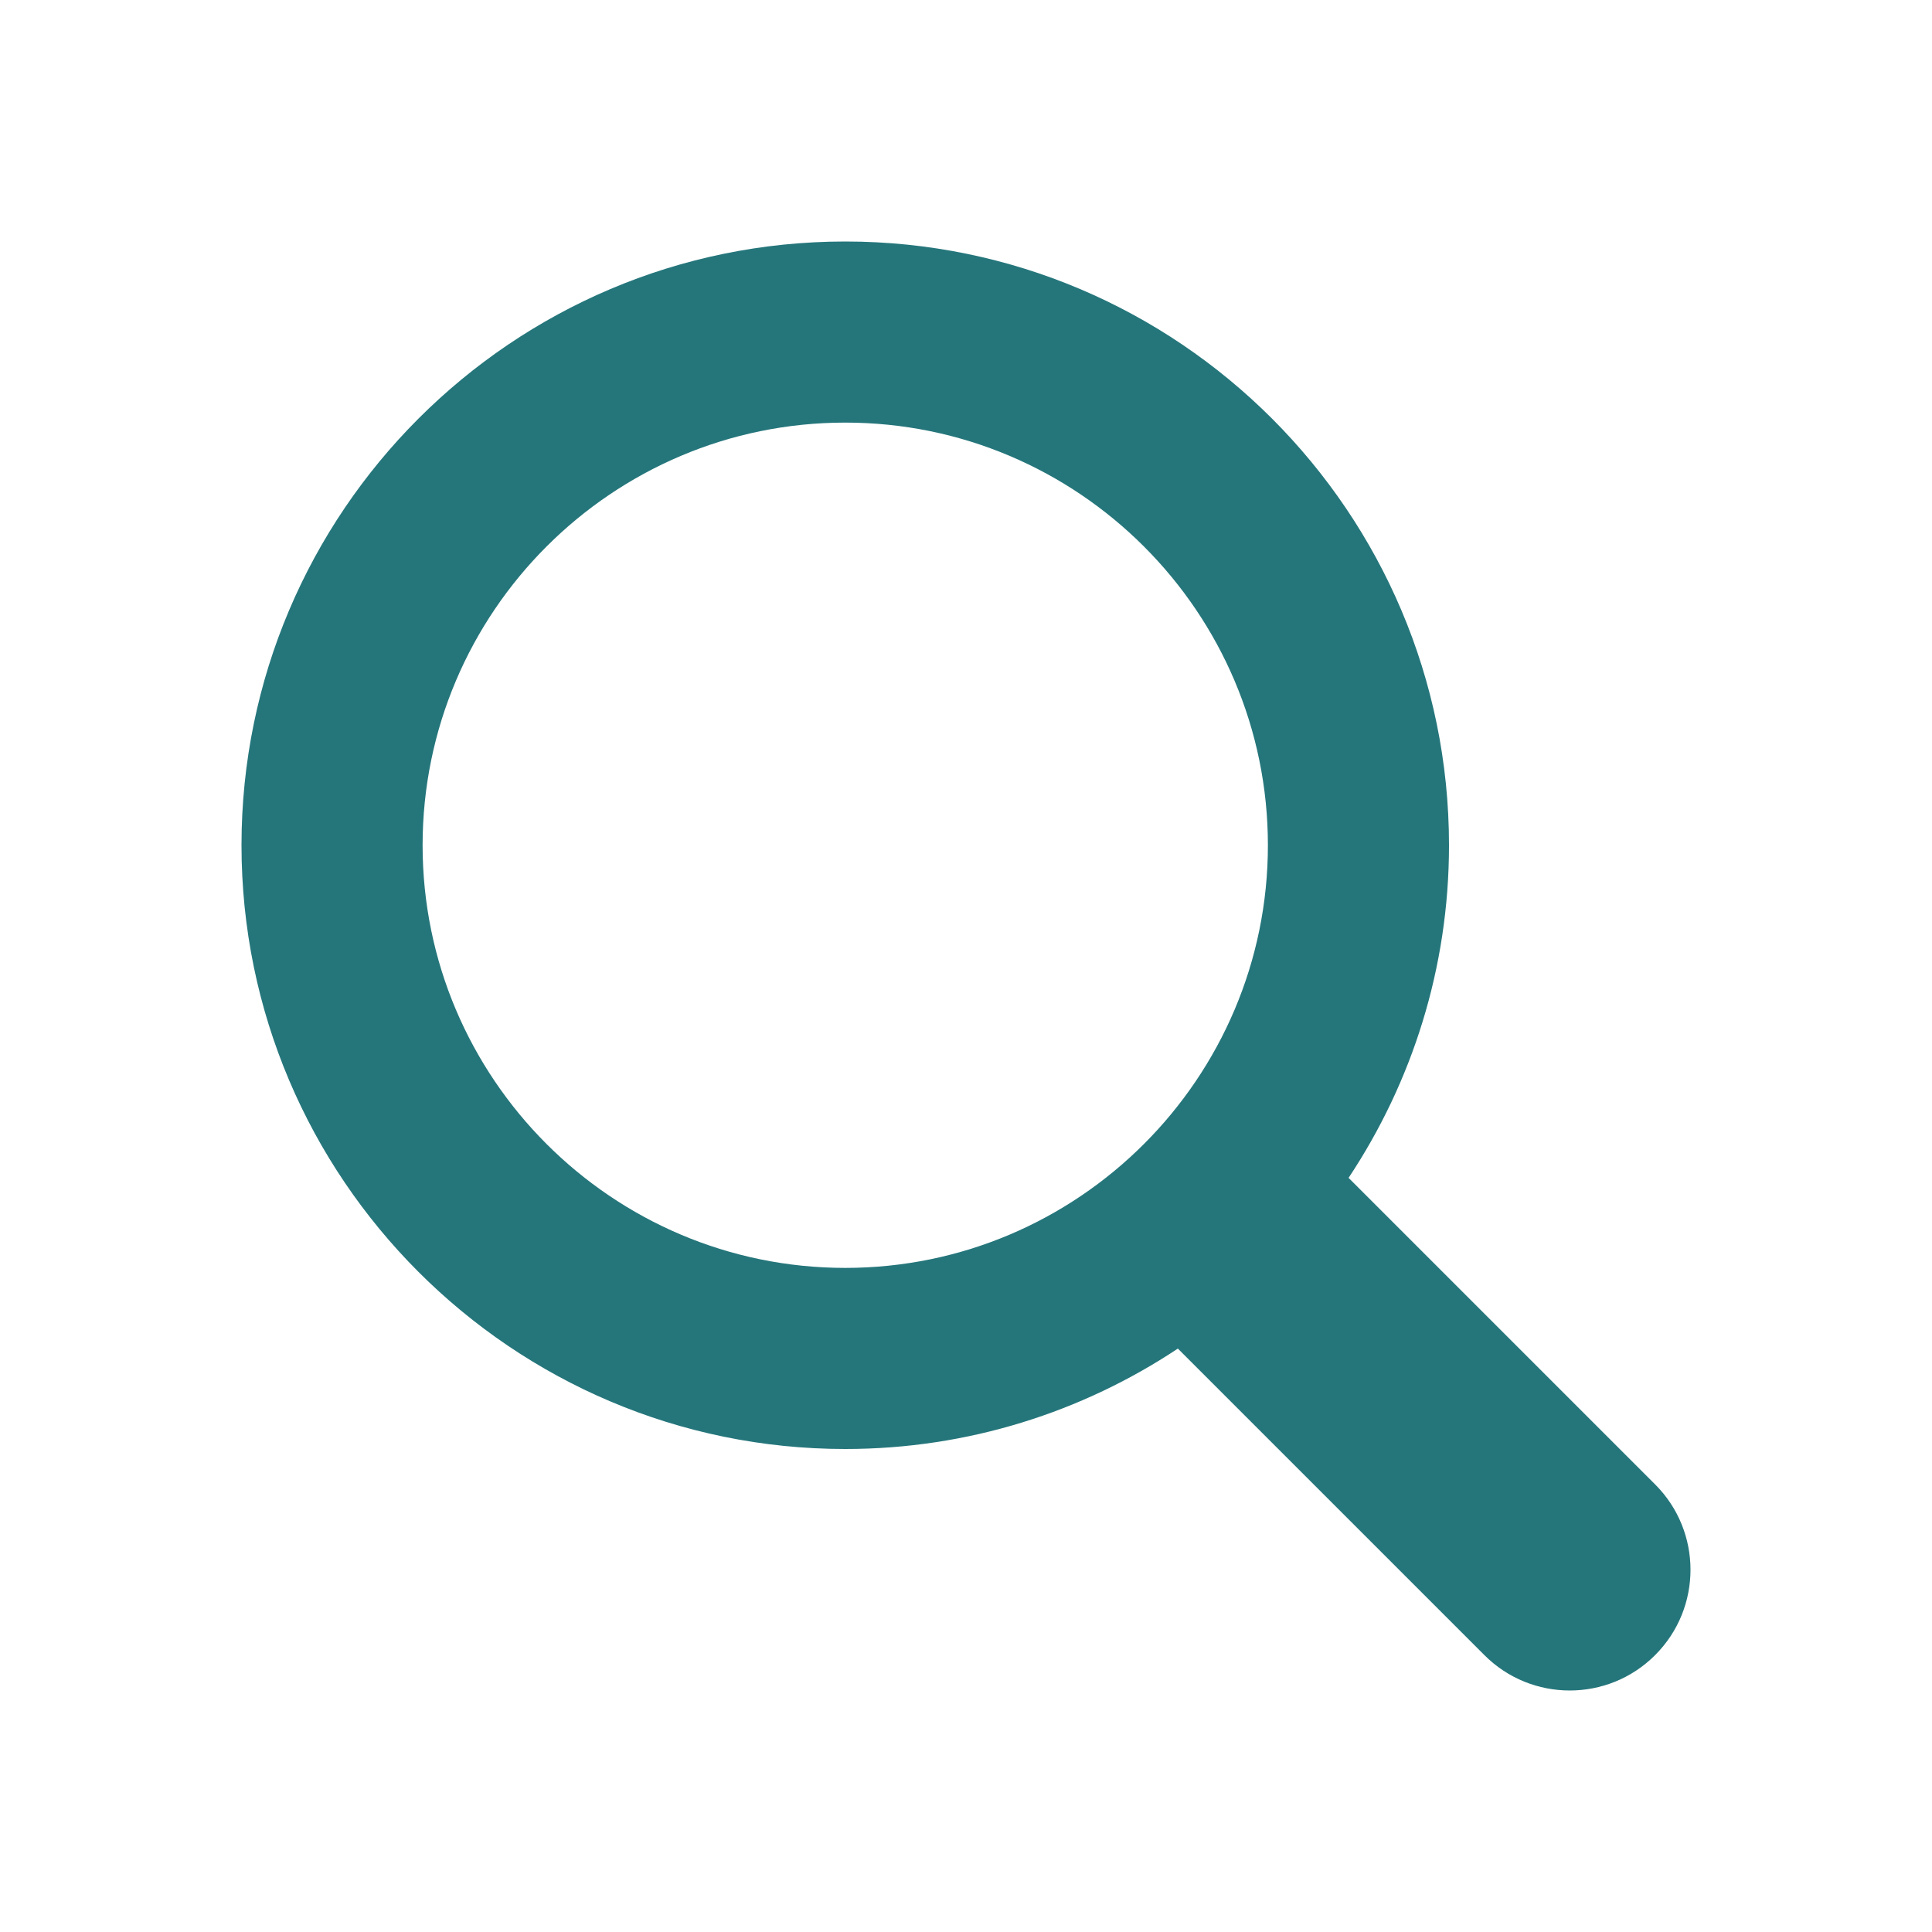
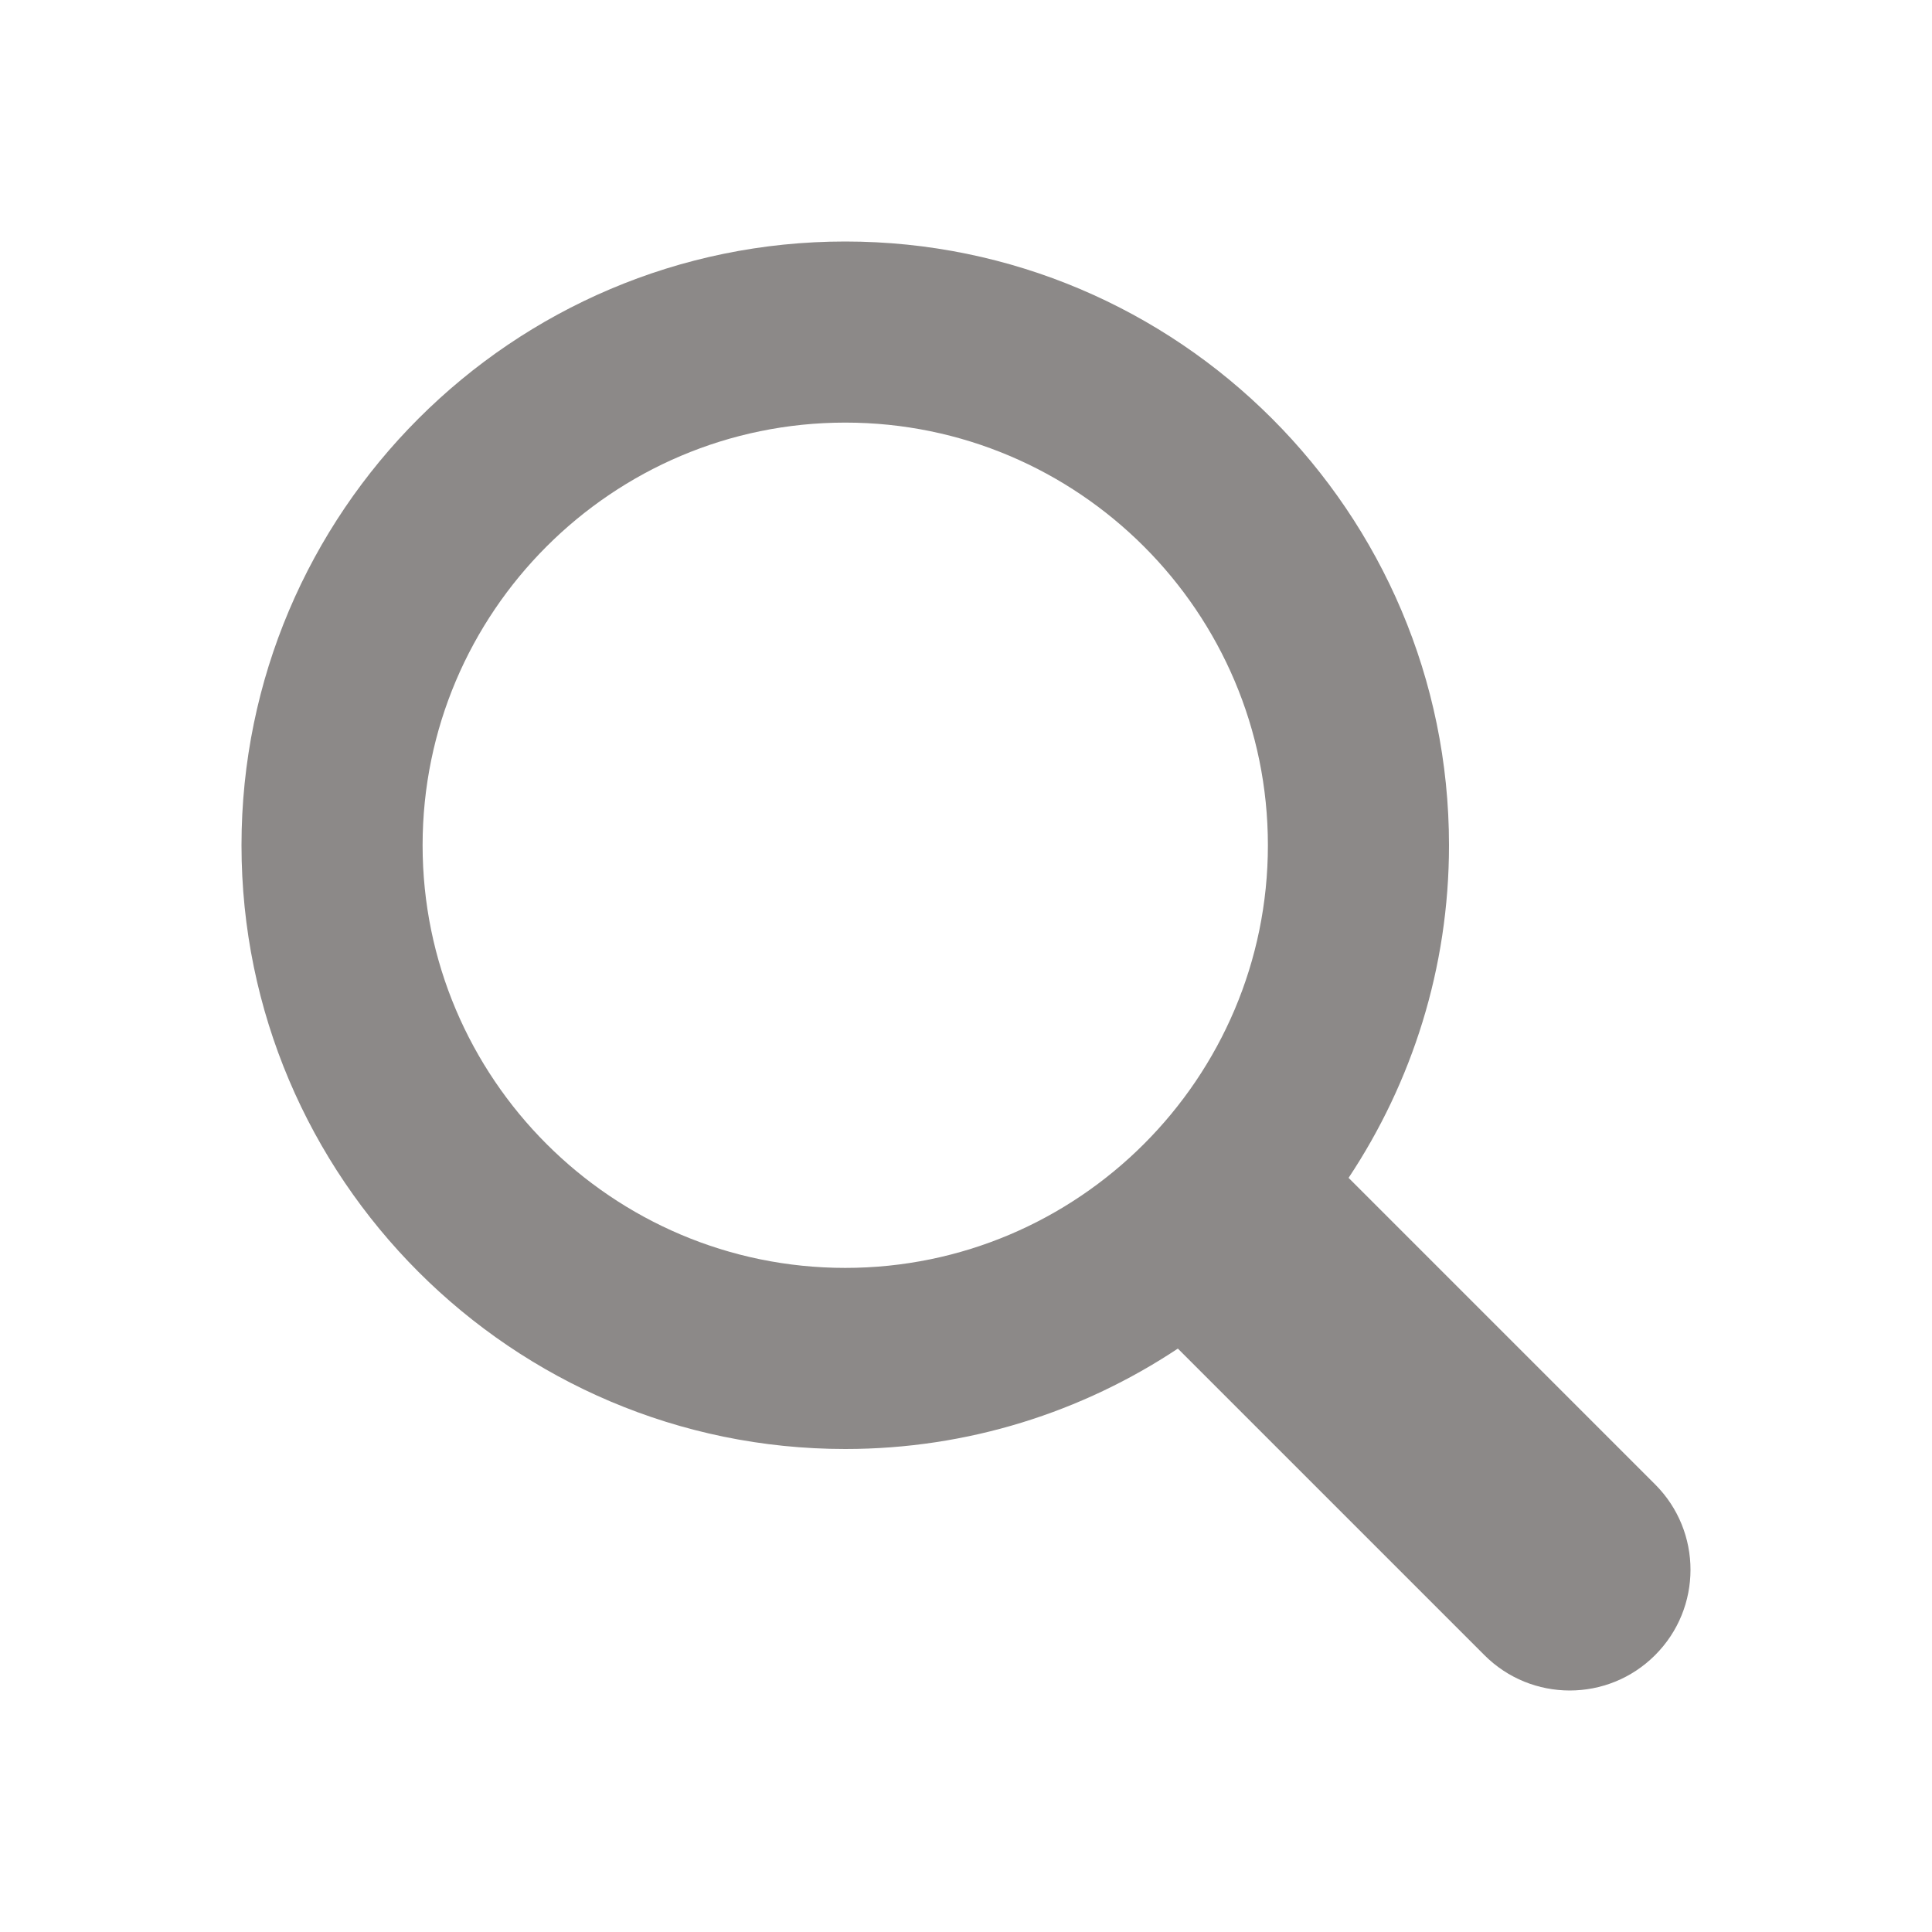
<svg xmlns="http://www.w3.org/2000/svg" width="38" height="38" viewBox="0 0 38 38" fill="none">
-   <path d="M32.554 29.196L26.525 23.167C27.771 21.29 28.5 19.042 28.5 16.625C28.5 10.077 23.173 4.75 16.625 4.75C10.077 4.75 4.75 10.077 4.75 16.625C4.75 23.173 10.077 28.5 16.625 28.5C19.042 28.5 21.29 27.771 23.167 26.525L29.196 32.554C30.122 33.482 31.628 33.482 32.554 32.554C33.482 31.627 33.482 30.123 32.554 29.196ZM8.312 16.625C8.312 12.041 12.041 8.312 16.625 8.312C21.209 8.312 24.938 12.041 24.938 16.625C24.938 21.209 21.209 24.938 16.625 24.938C12.041 24.938 8.312 21.209 8.312 16.625Z" fill="#25767B" />
+   <path d="M32.554 29.196L26.525 23.167C27.771 21.29 28.5 19.042 28.5 16.625C28.5 10.077 23.173 4.75 16.625 4.75C10.077 4.75 4.75 10.077 4.75 16.625C4.75 23.173 10.077 28.5 16.625 28.5C19.042 28.5 21.29 27.771 23.167 26.525L29.196 32.554C30.122 33.482 31.628 33.482 32.554 32.554C33.482 31.627 33.482 30.123 32.554 29.196ZM8.312 16.625C8.312 12.041 12.041 8.312 16.625 8.312C21.209 8.312 24.938 12.041 24.938 16.625C24.938 21.209 21.209 24.938 16.625 24.938C12.041 24.938 8.312 21.209 8.312 16.625Z" fill="#8C8988" />
</svg>
